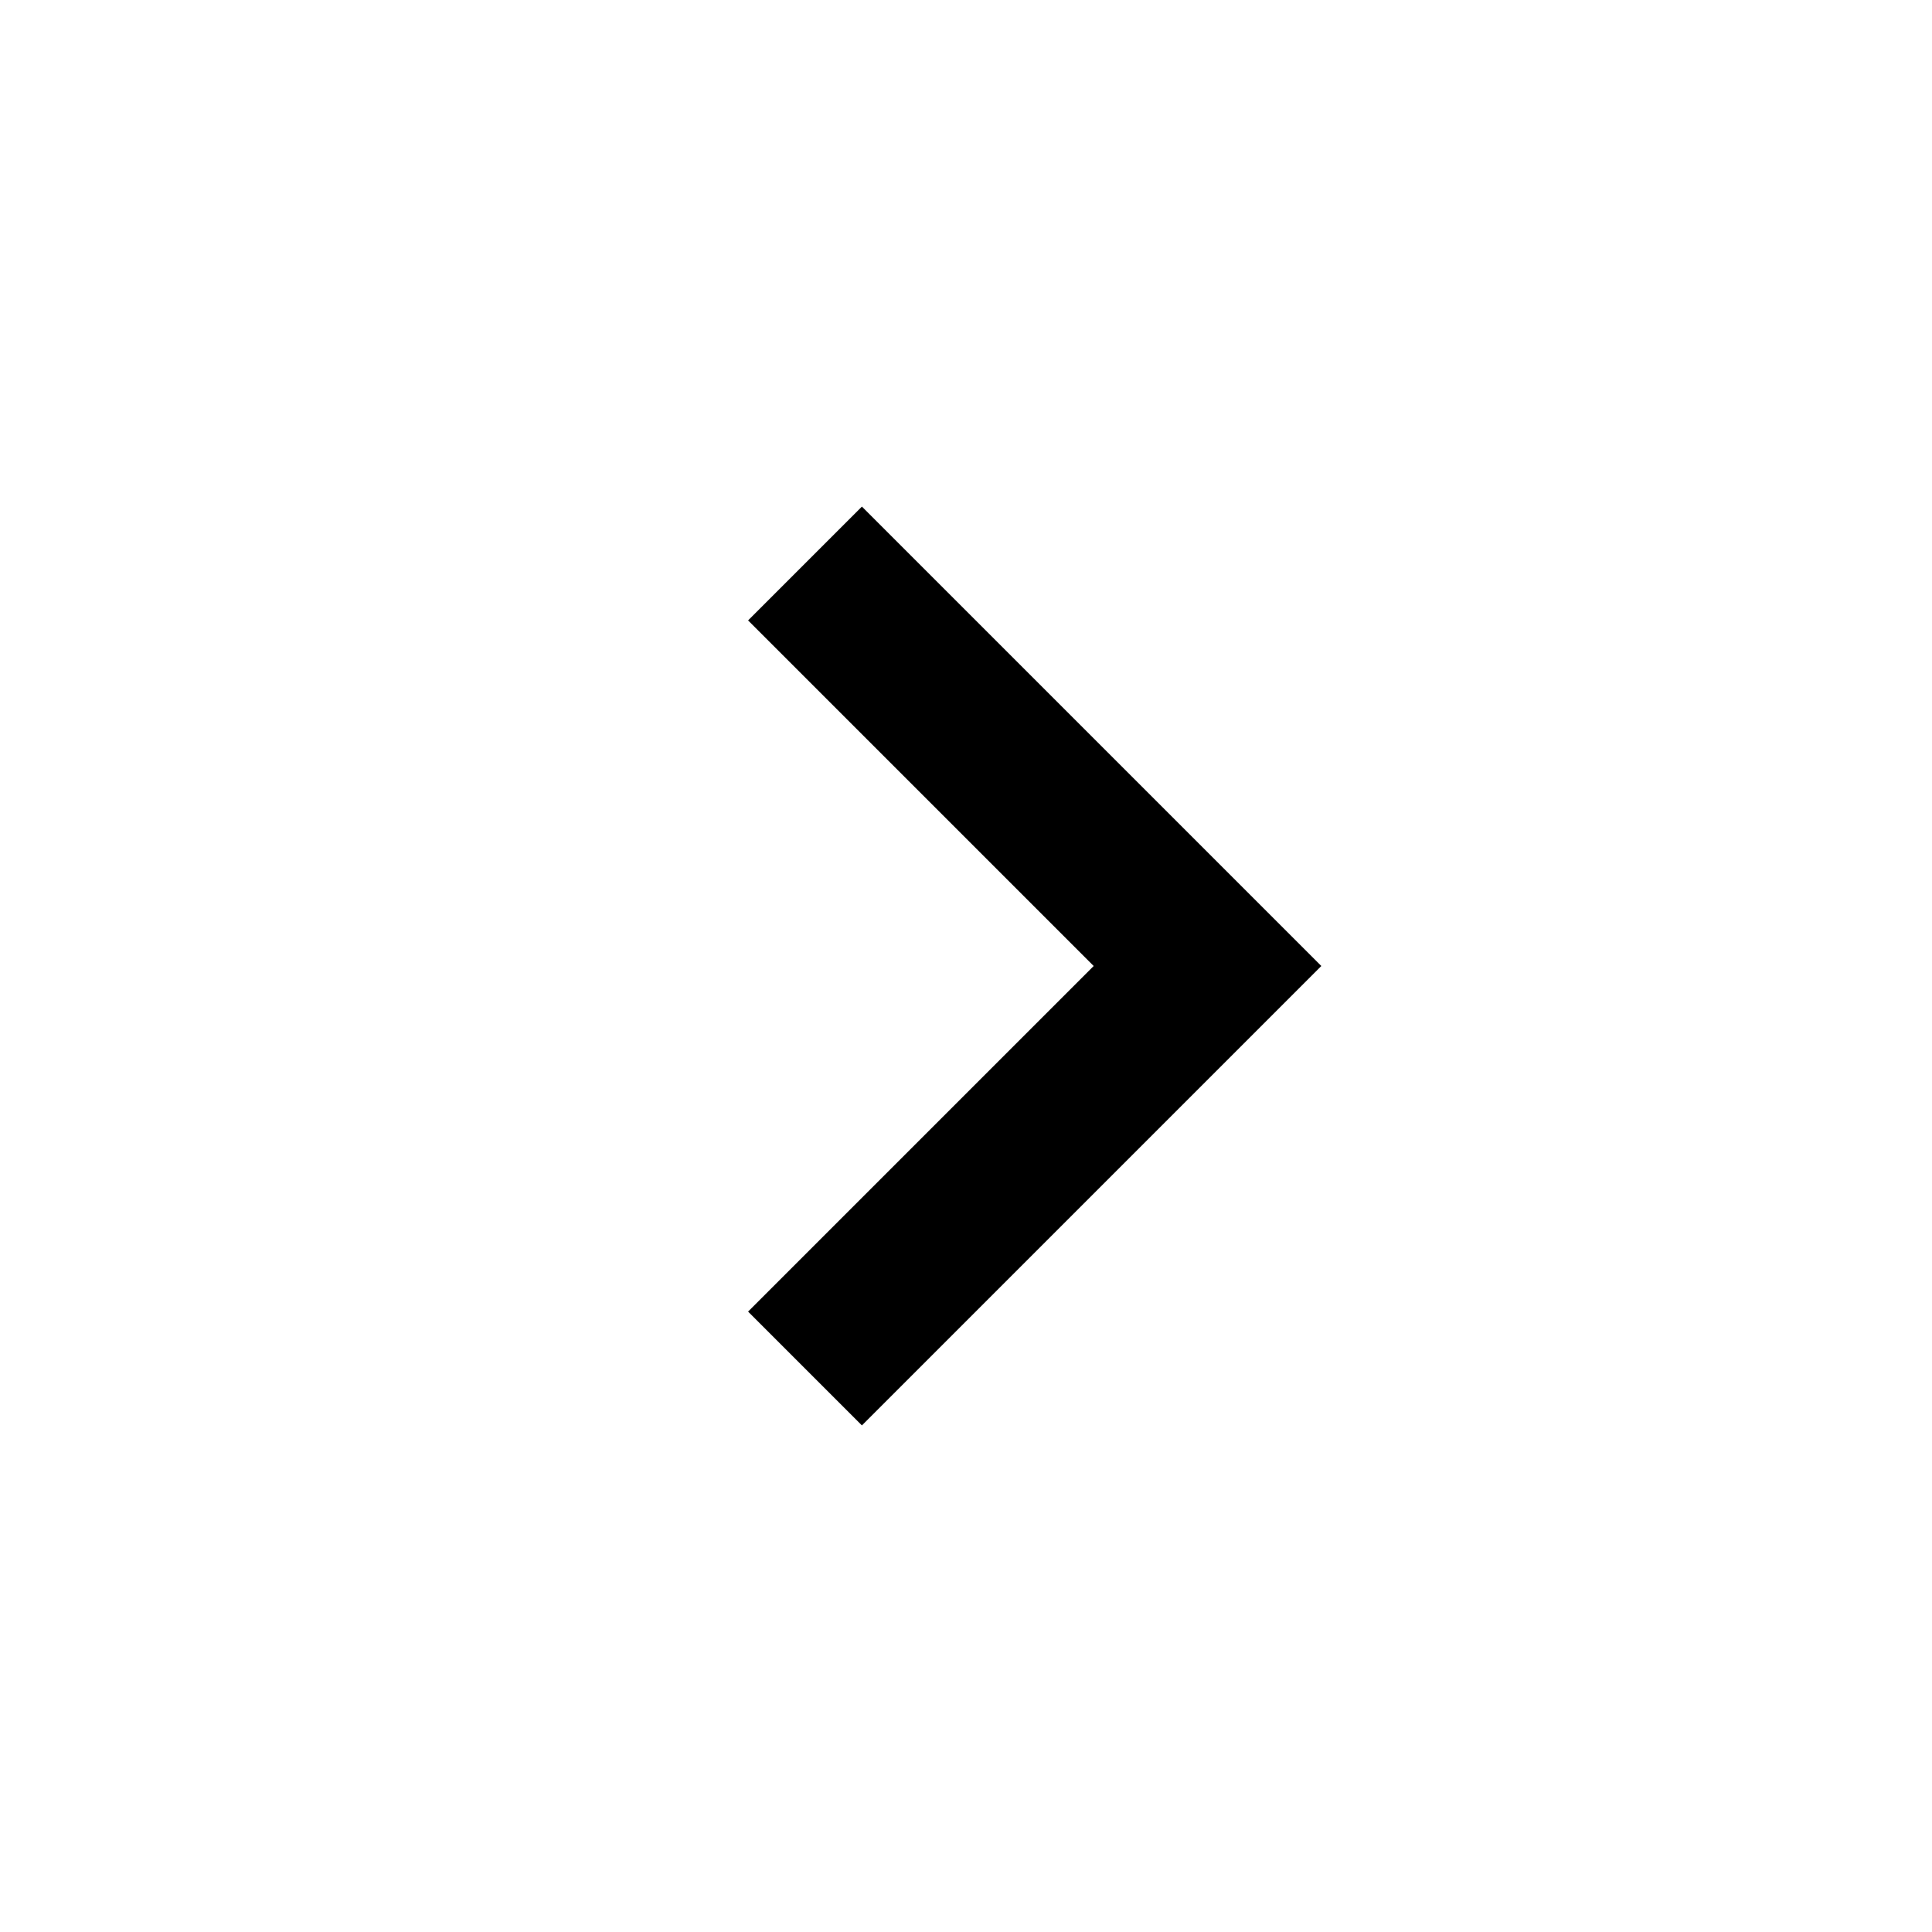
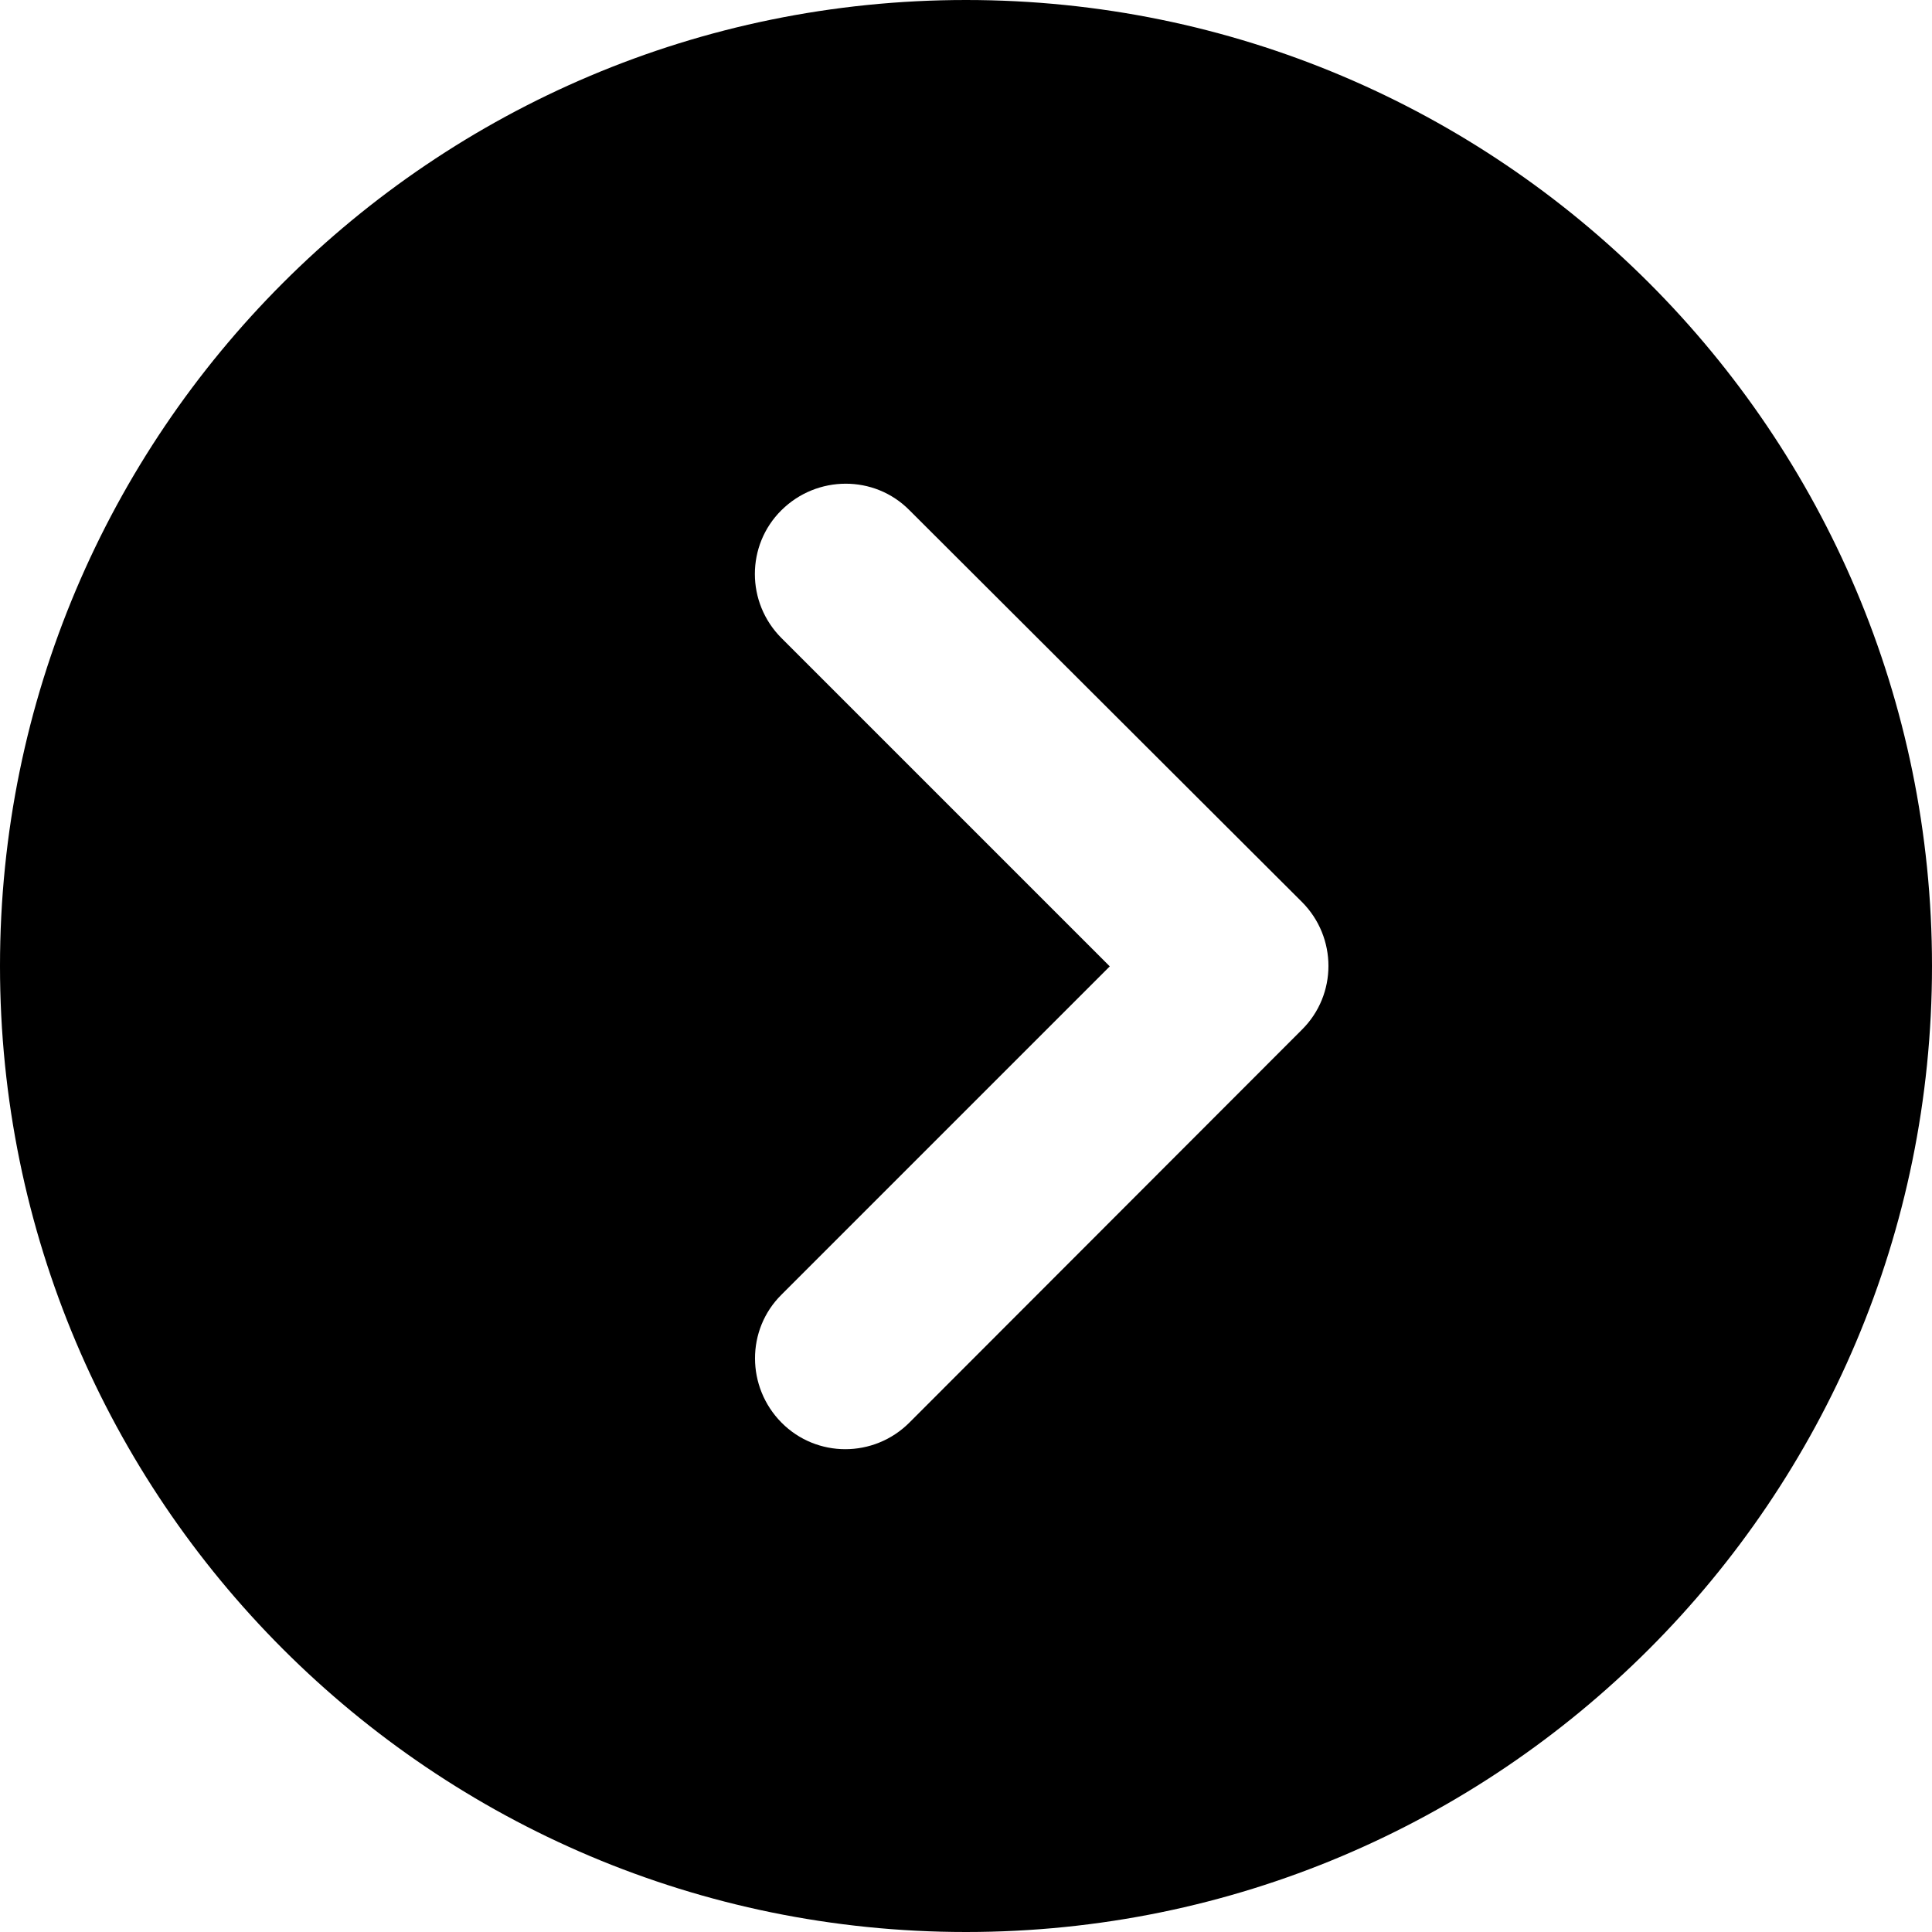
- <svg xmlns="http://www.w3.org/2000/svg" width="24" height="24" viewBox="0 0 24 24" style="fill: rgba(0, 0, 0, 1);transform: ;msFilter:;">
-   <path d="M10.707 17.707 16.414 12l-5.707-5.707-1.414 1.414L13.586 12l-4.293 4.293z" />
+ <svg xmlns="http://www.w3.org/2000/svg" viewBox="0 0 512 512">
+   <path d="M0 256a256 256 0 1 0 512 0A256 256 0 1 0 0 256zM241 377c-9.4 9.4-24.6 9.4-33.9 0s-9.4-24.6 0-33.9l87-87-87-87c-9.4-9.4-9.4-24.6 0-33.9s24.6-9.4 33.9 0L345 239c9.4 9.4 9.4 24.6 0 33.9L241 377z" />
</svg>
